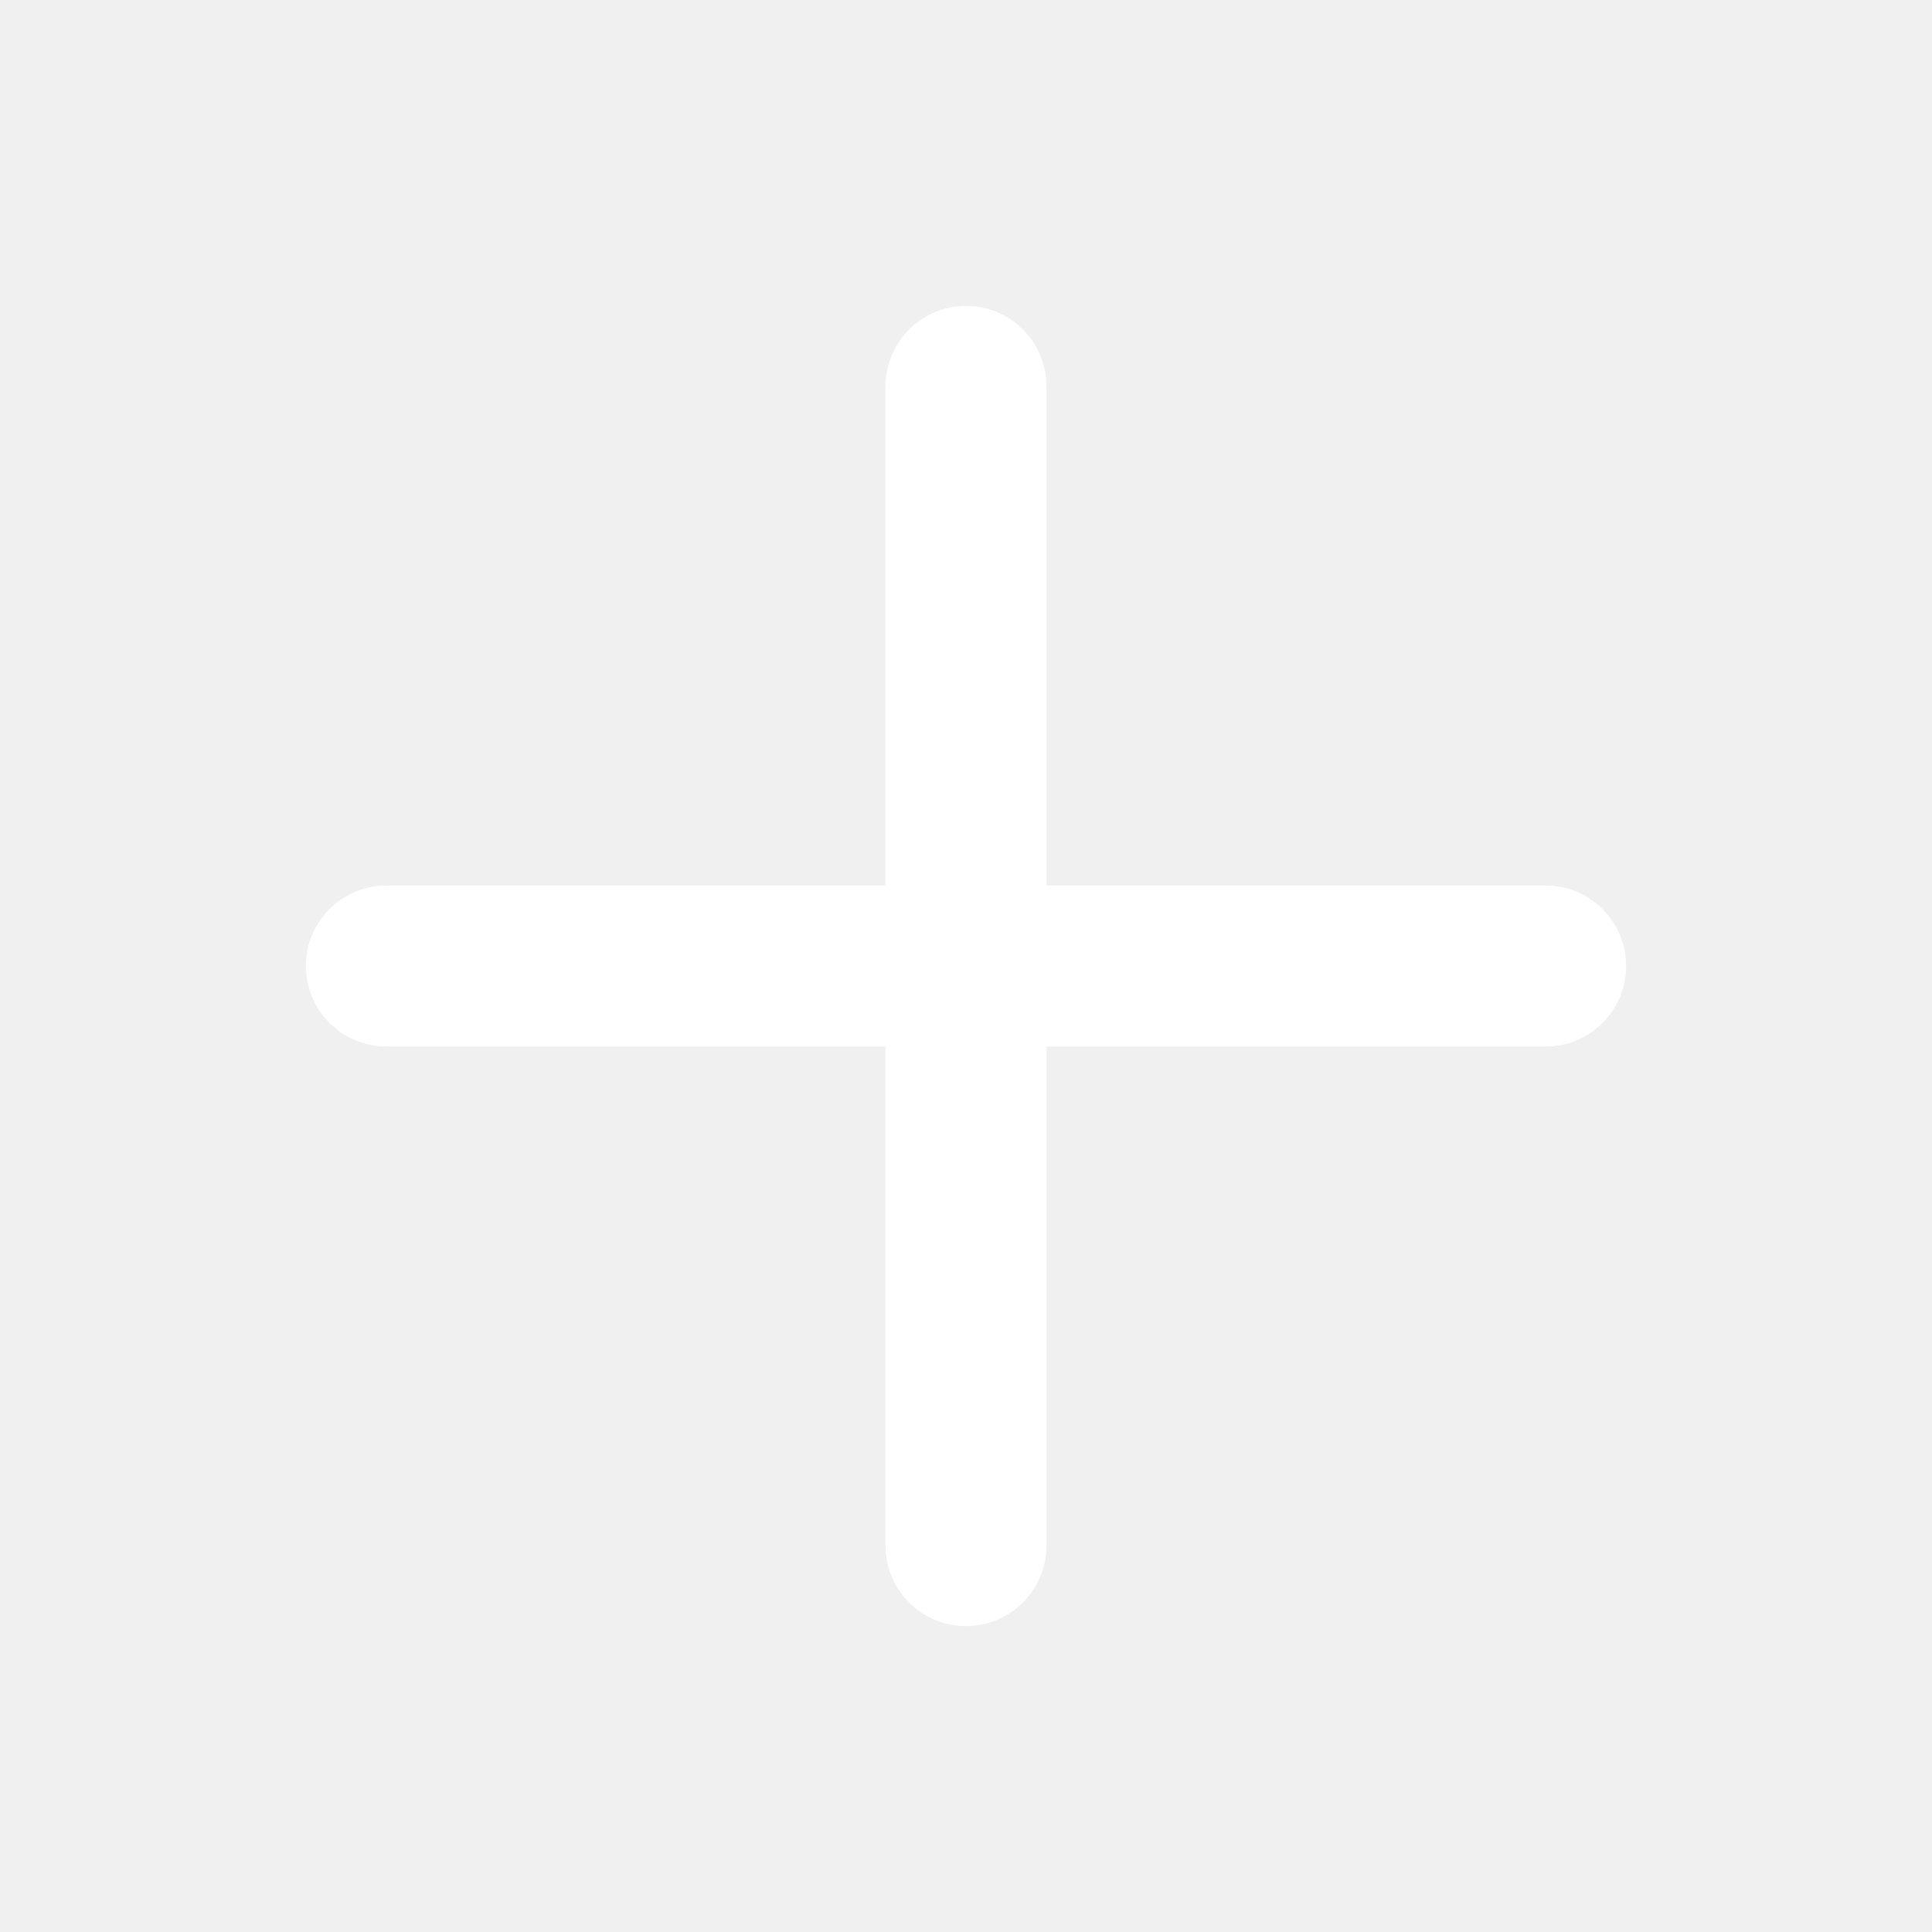
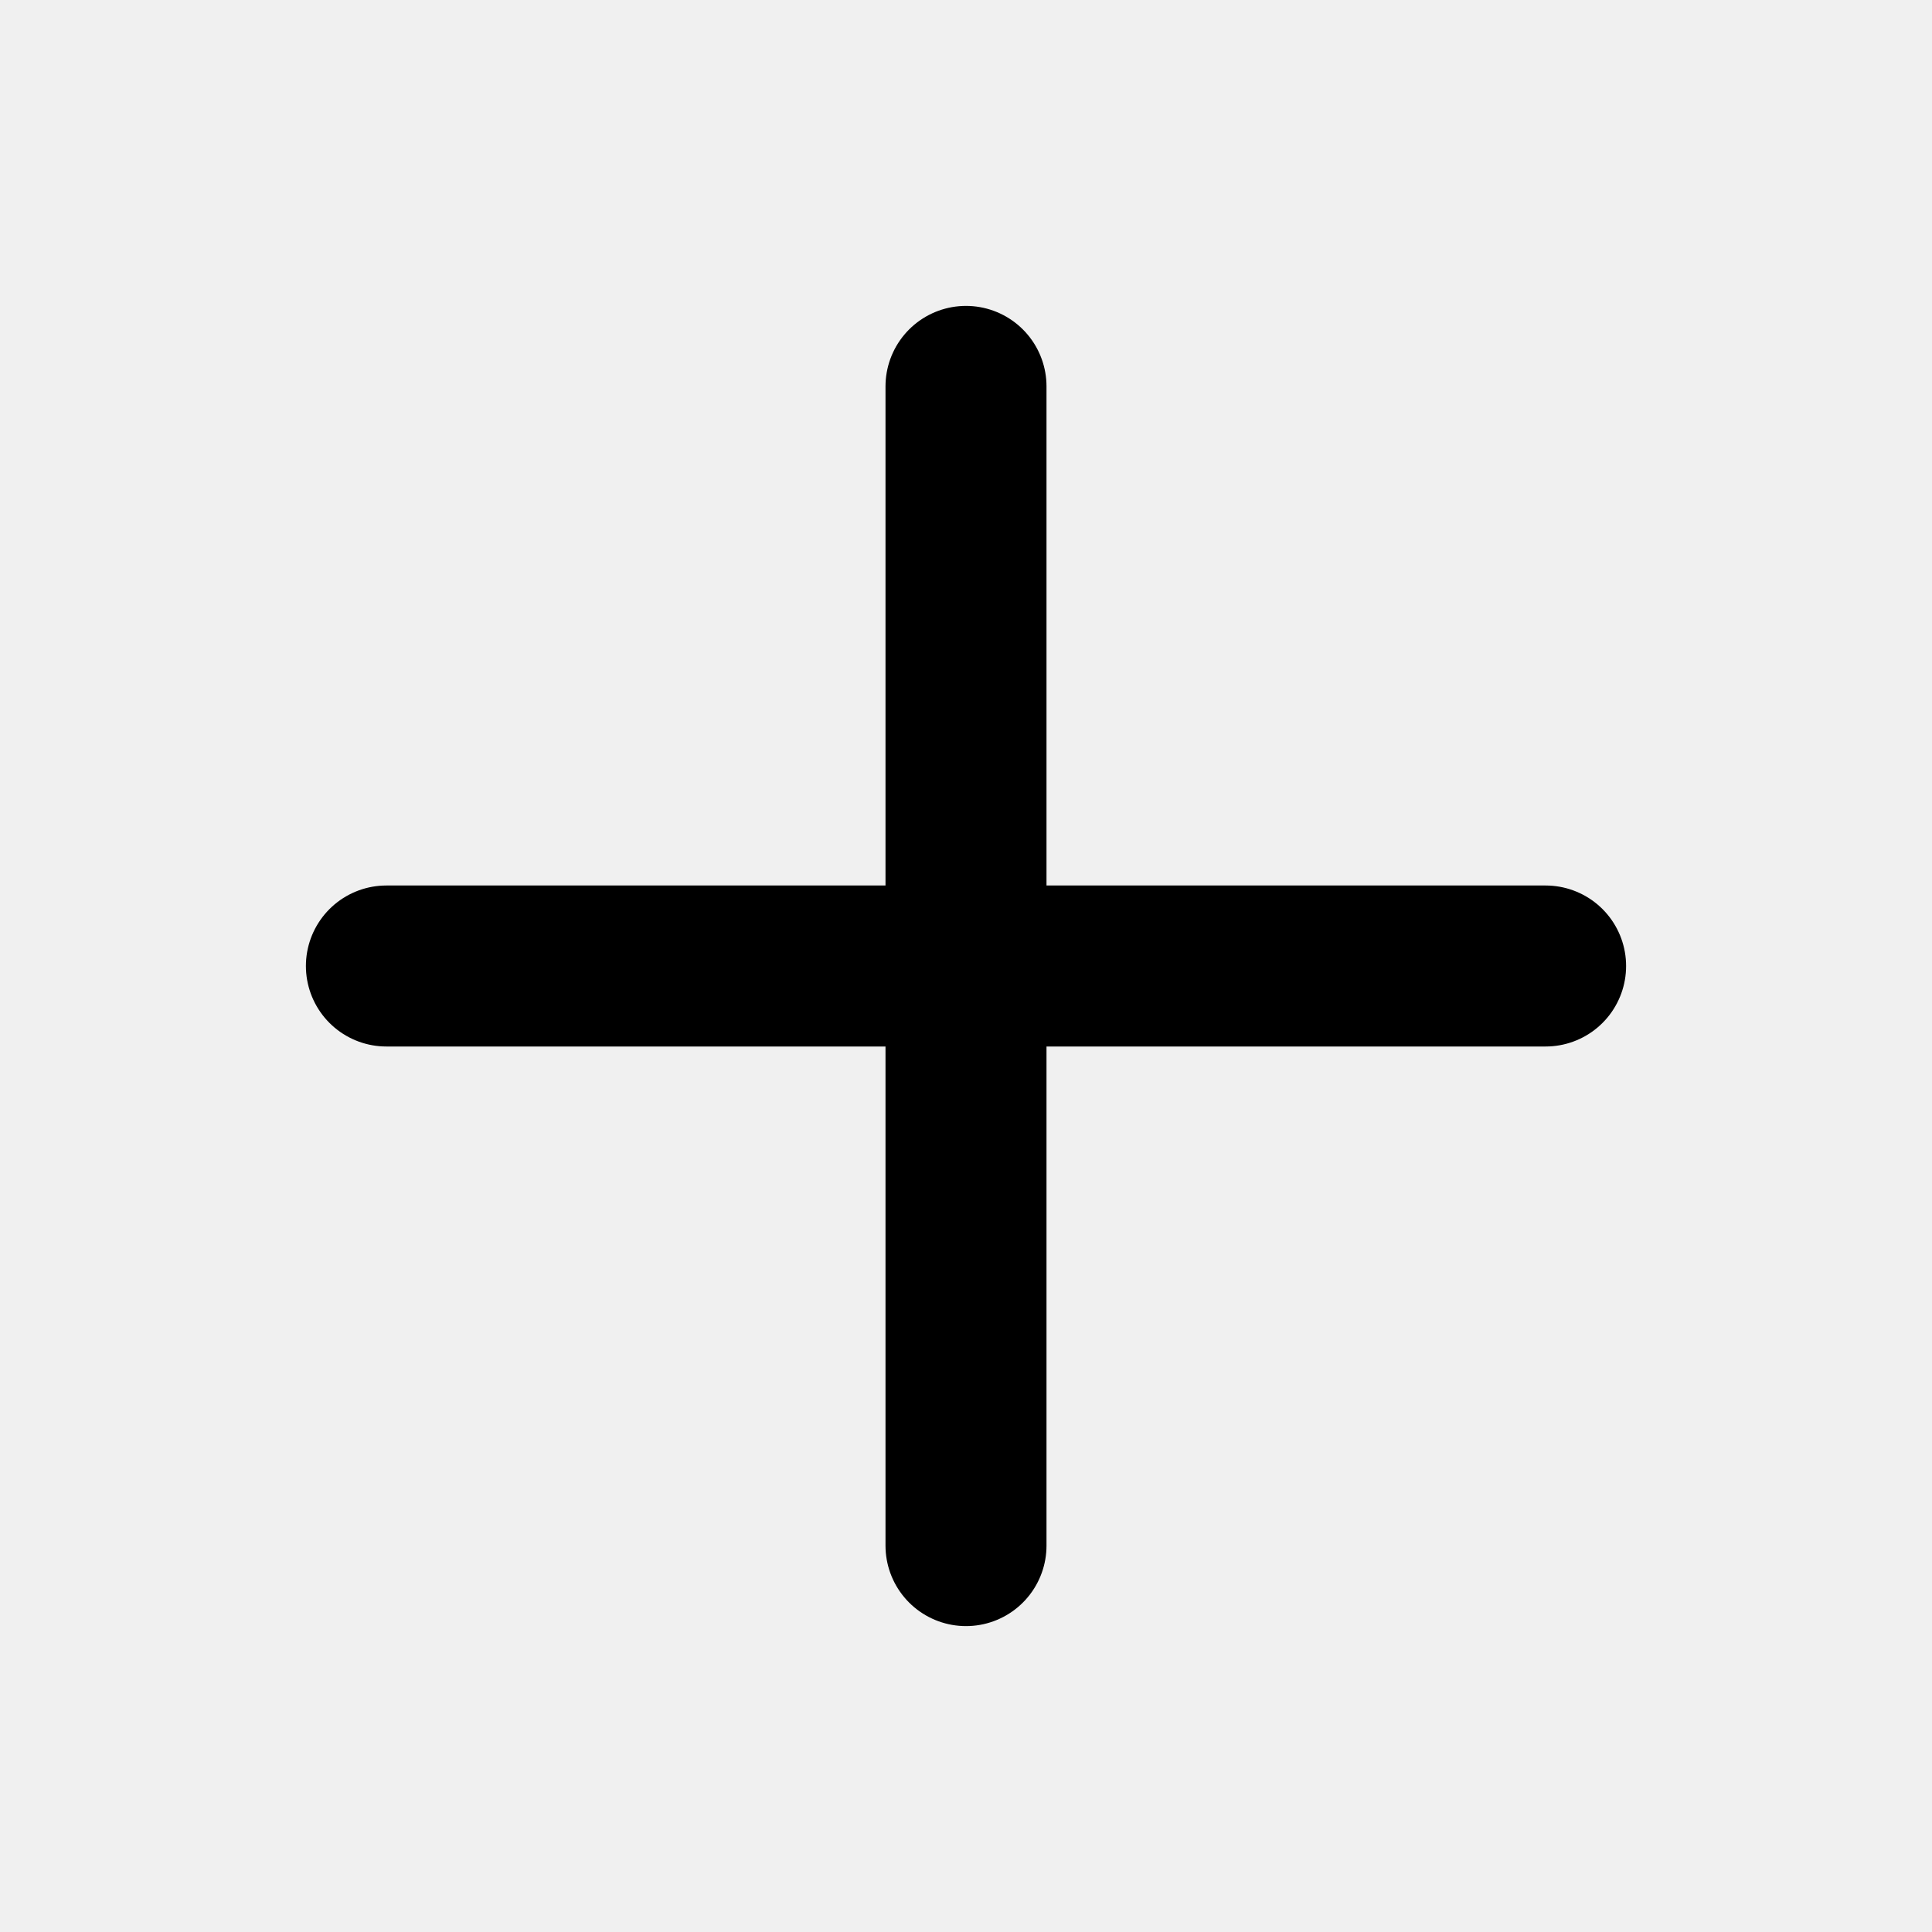
<svg xmlns="http://www.w3.org/2000/svg" width="24" height="24" viewBox="0 0 24 24" fill="none">
-   <path d="M12 4.8L12 19.2M19.2 12L4.8 12" stroke="#FFFFFF" stroke-width="2" stroke-linecap="round" />
+   <path d="M12 4.8L12 19.2M19.2 12L4.8 12" stroke="black" stroke-width="2" stroke-linecap="round" />
</svg>
